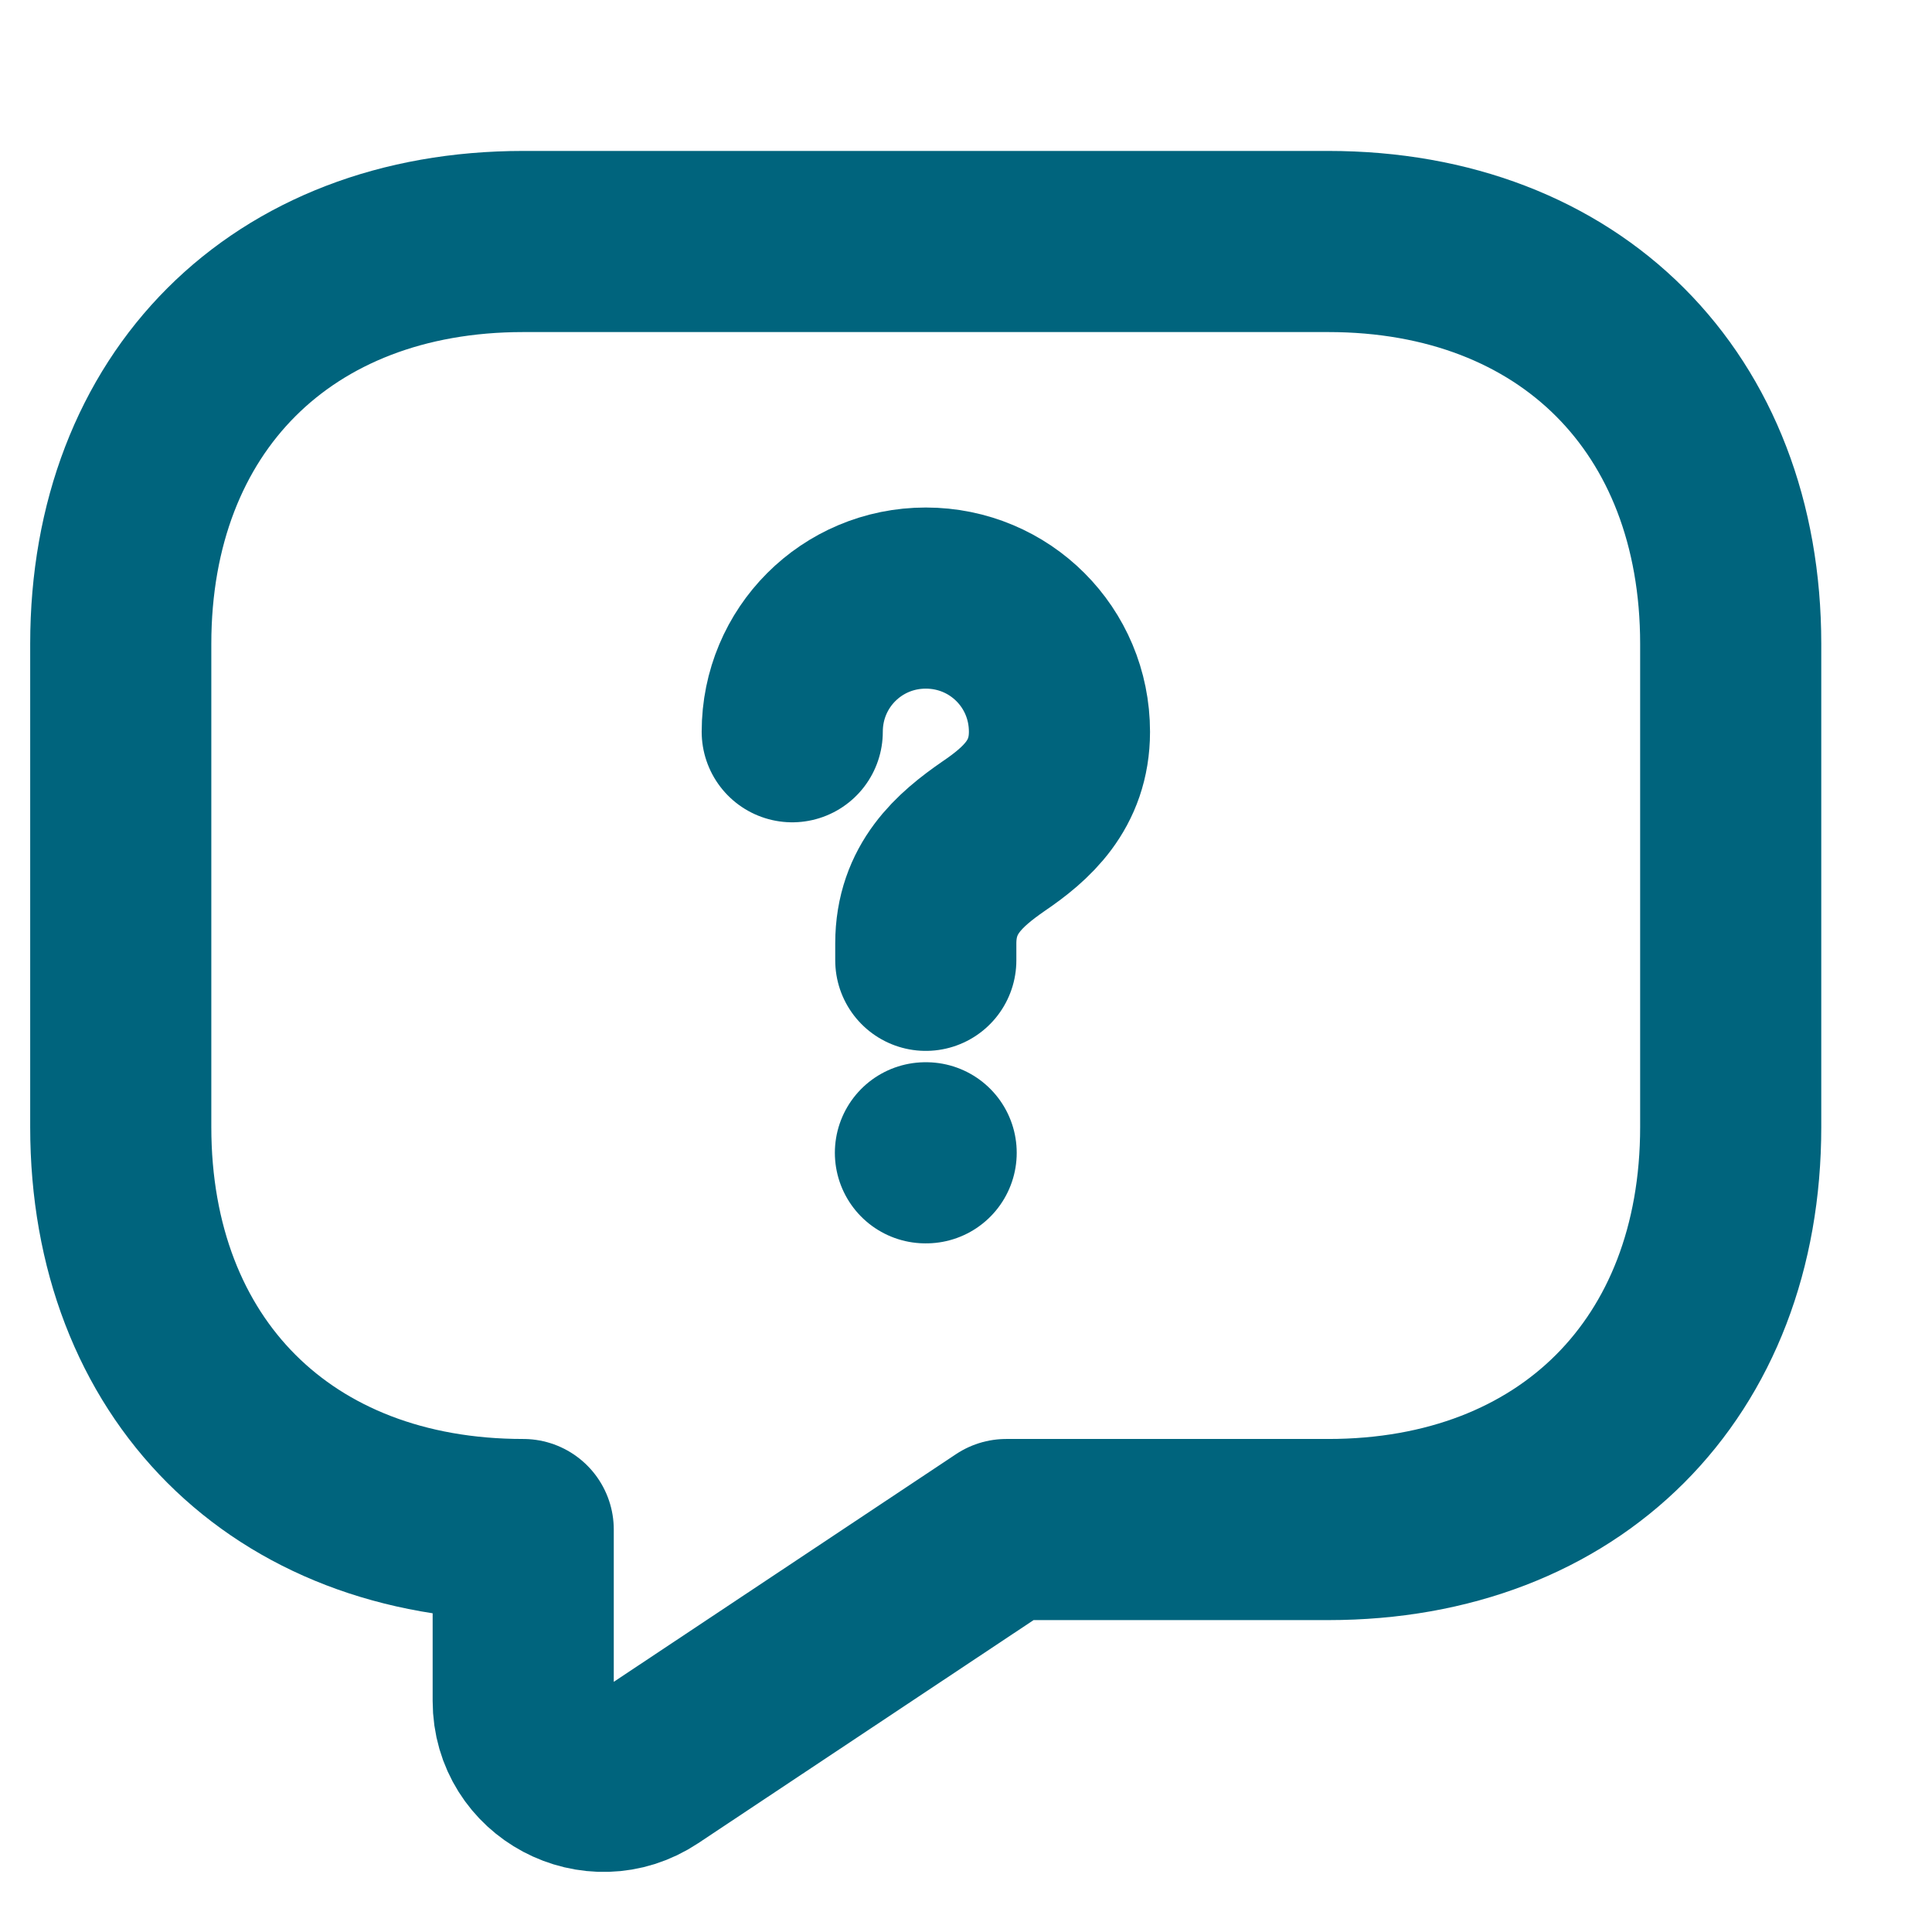
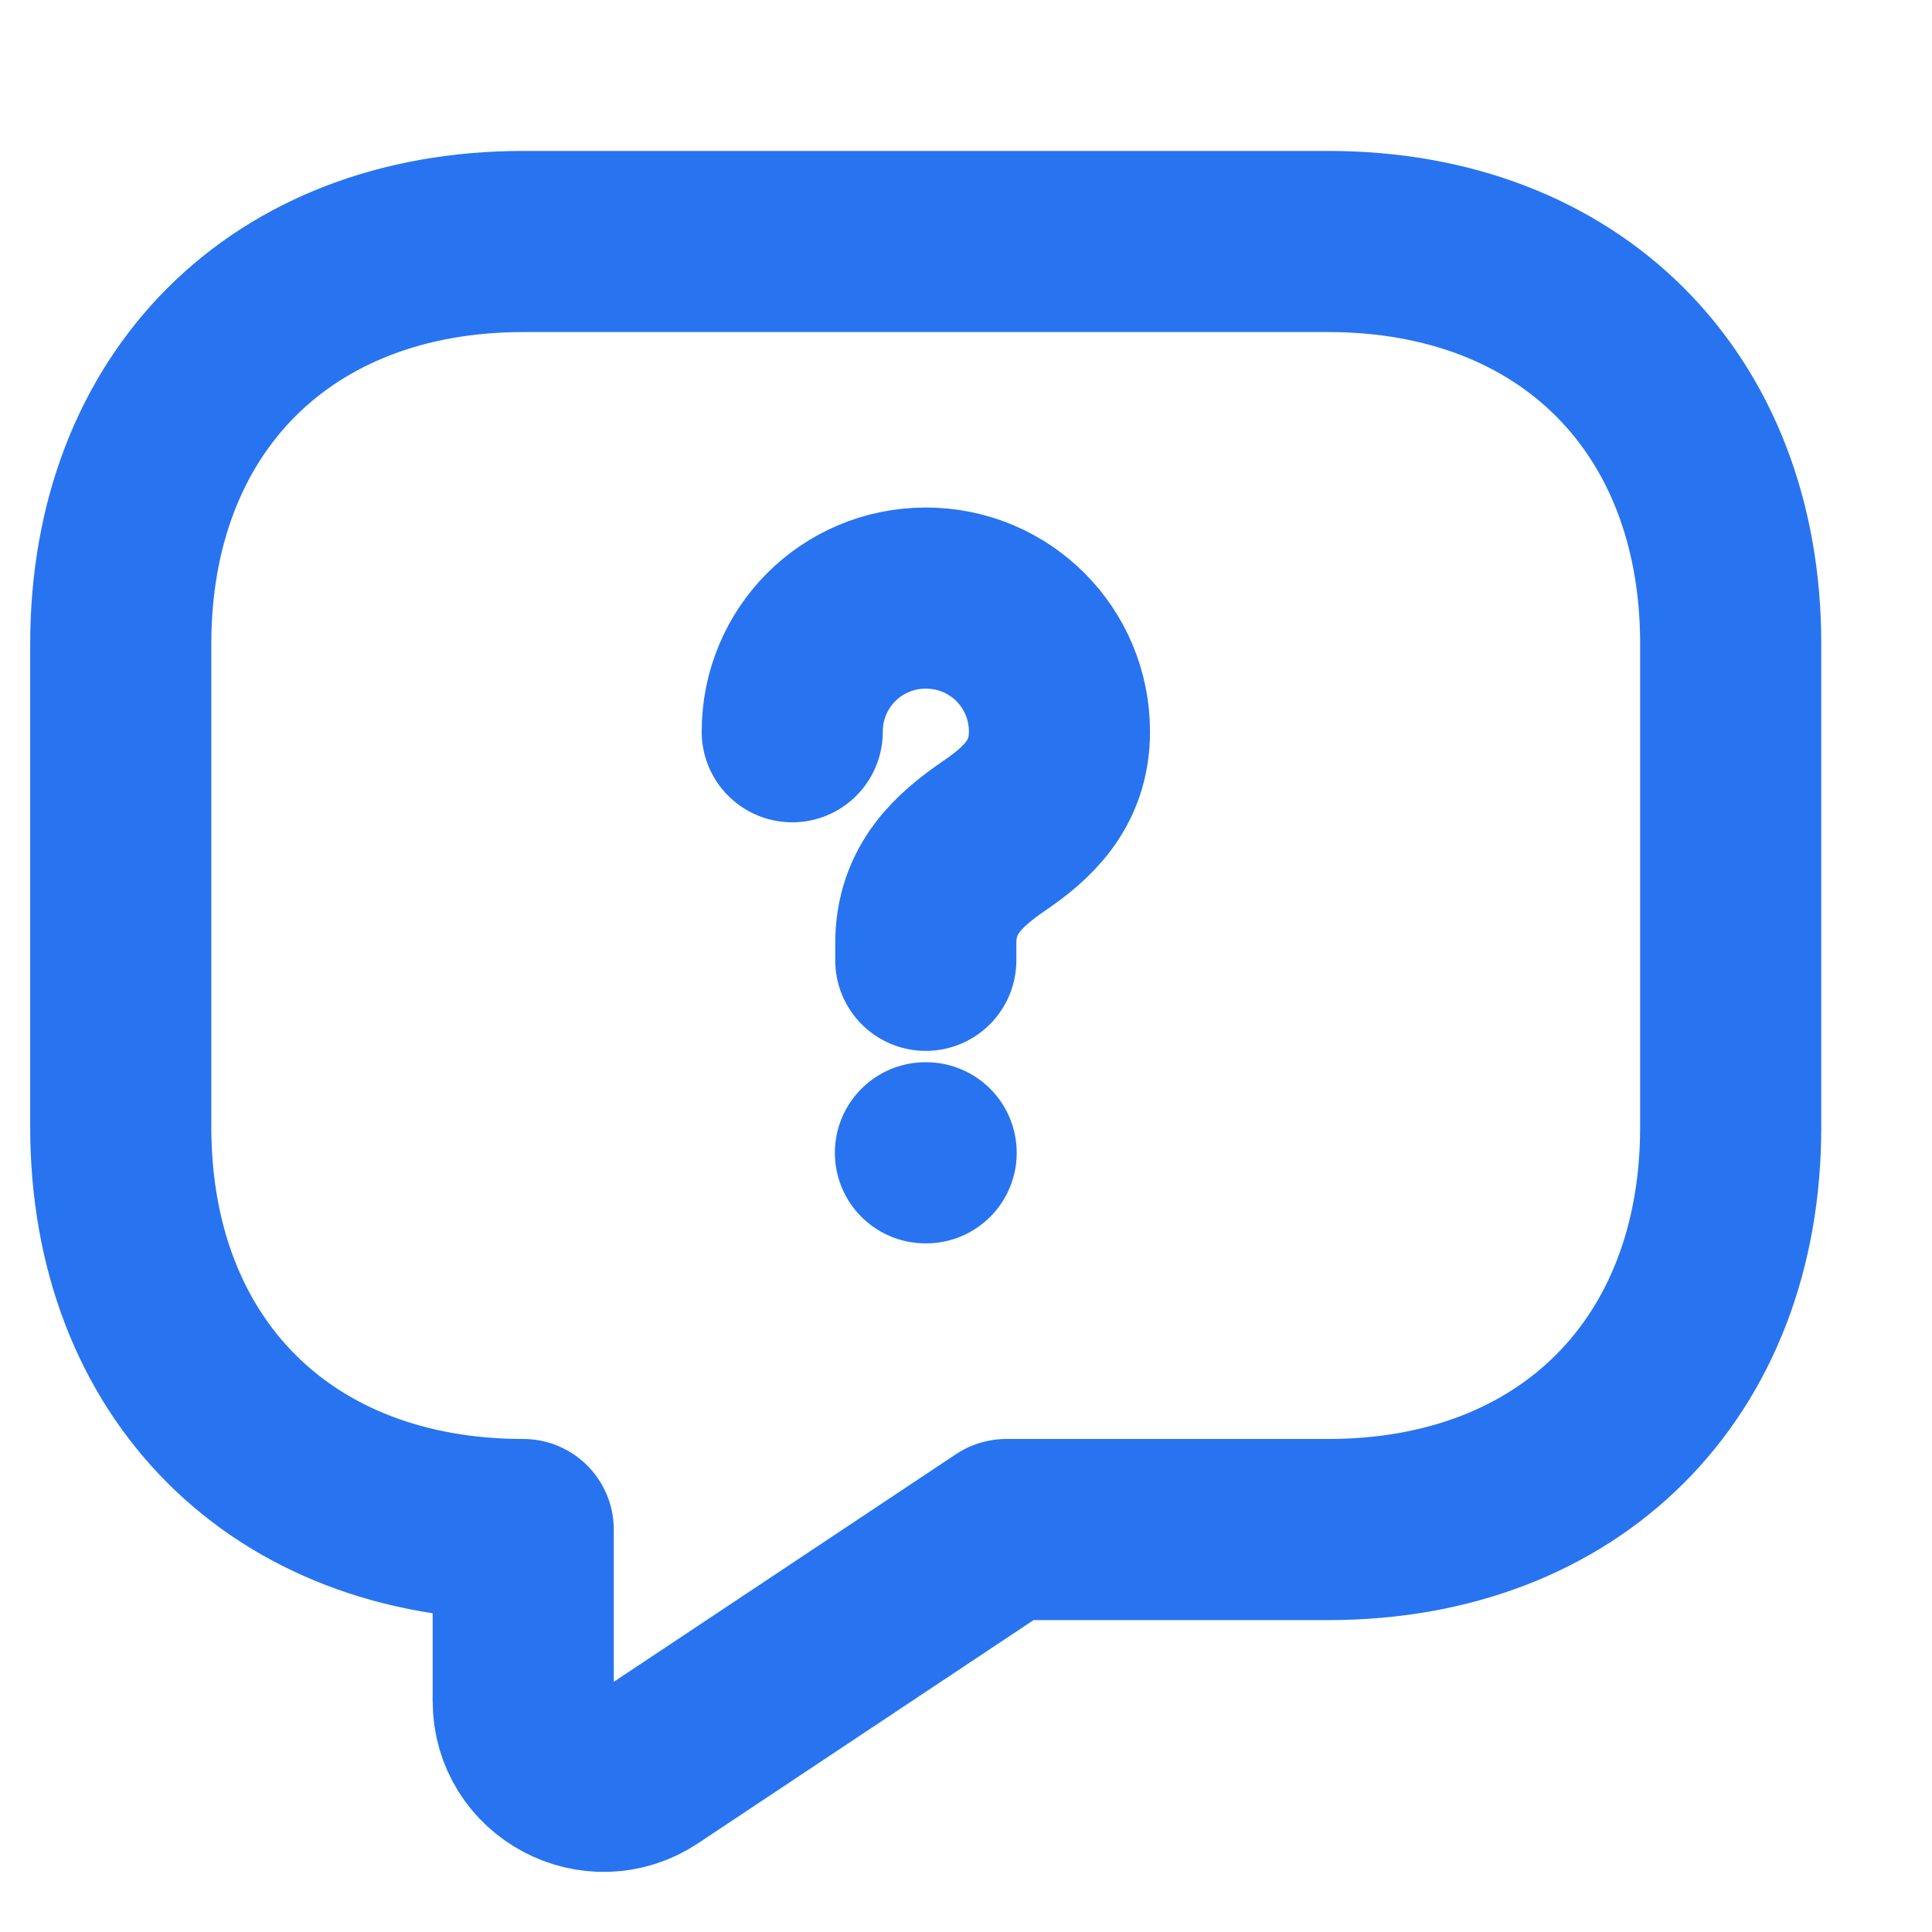
<svg xmlns="http://www.w3.org/2000/svg" width="16" height="16" viewBox="0 0 16 16" fill="none">
-   <path d="M11 12.667H8.333L5.367 14.64C4.927 14.933 4.333 14.62 4.333 14.087V12.667C2.333 12.667 1 11.333 1 9.333V5.333C1 3.333 2.333 2 4.333 2H11C13 2 14.333 3.333 14.333 5.333V9.333C14.333 11.333 13 12.667 11 12.667Z" stroke="#00647D" stroke-width="1.5" stroke-miterlimit="10" stroke-linecap="round" stroke-linejoin="round" />
-   <path d="M7.667 7.953V7.813C7.667 7.36 7.947 7.12 8.227 6.926C8.501 6.74 8.774 6.5 8.774 6.06C8.774 5.446 8.281 4.953 7.667 4.953C7.054 4.953 6.561 5.446 6.561 6.06" stroke="#00647D" stroke-width="1.5" stroke-linecap="round" stroke-linejoin="round" />
-   <path d="M7.664 9.547H7.67" stroke="#00647D" stroke-width="1.5" stroke-linecap="round" stroke-linejoin="round" />
+   <path d="M11 12.667H8.333L5.367 14.64C4.927 14.933 4.333 14.62 4.333 14.087V12.667C2.333 12.667 1 11.333 1 9.333V5.333C1 3.333 2.333 2 4.333 2H11C13 2 14.333 3.333 14.333 5.333V9.333C14.333 11.333 13 12.667 11 12.667Z" stroke="#2874F0" stroke-width="1.5" stroke-miterlimit="10" stroke-linecap="round" stroke-linejoin="round" />
+   <path d="M7.667 7.953V7.813C7.667 7.36 7.947 7.12 8.227 6.926C8.501 6.74 8.774 6.5 8.774 6.06C8.774 5.446 8.281 4.953 7.667 4.953C7.054 4.953 6.561 5.446 6.561 6.06" stroke="#2874F0" stroke-width="1.5" stroke-linecap="round" stroke-linejoin="round" />
+   <path d="M7.664 9.547H7.67" stroke="#2874F0" stroke-width="1.5" stroke-linecap="round" stroke-linejoin="round" />
</svg>
